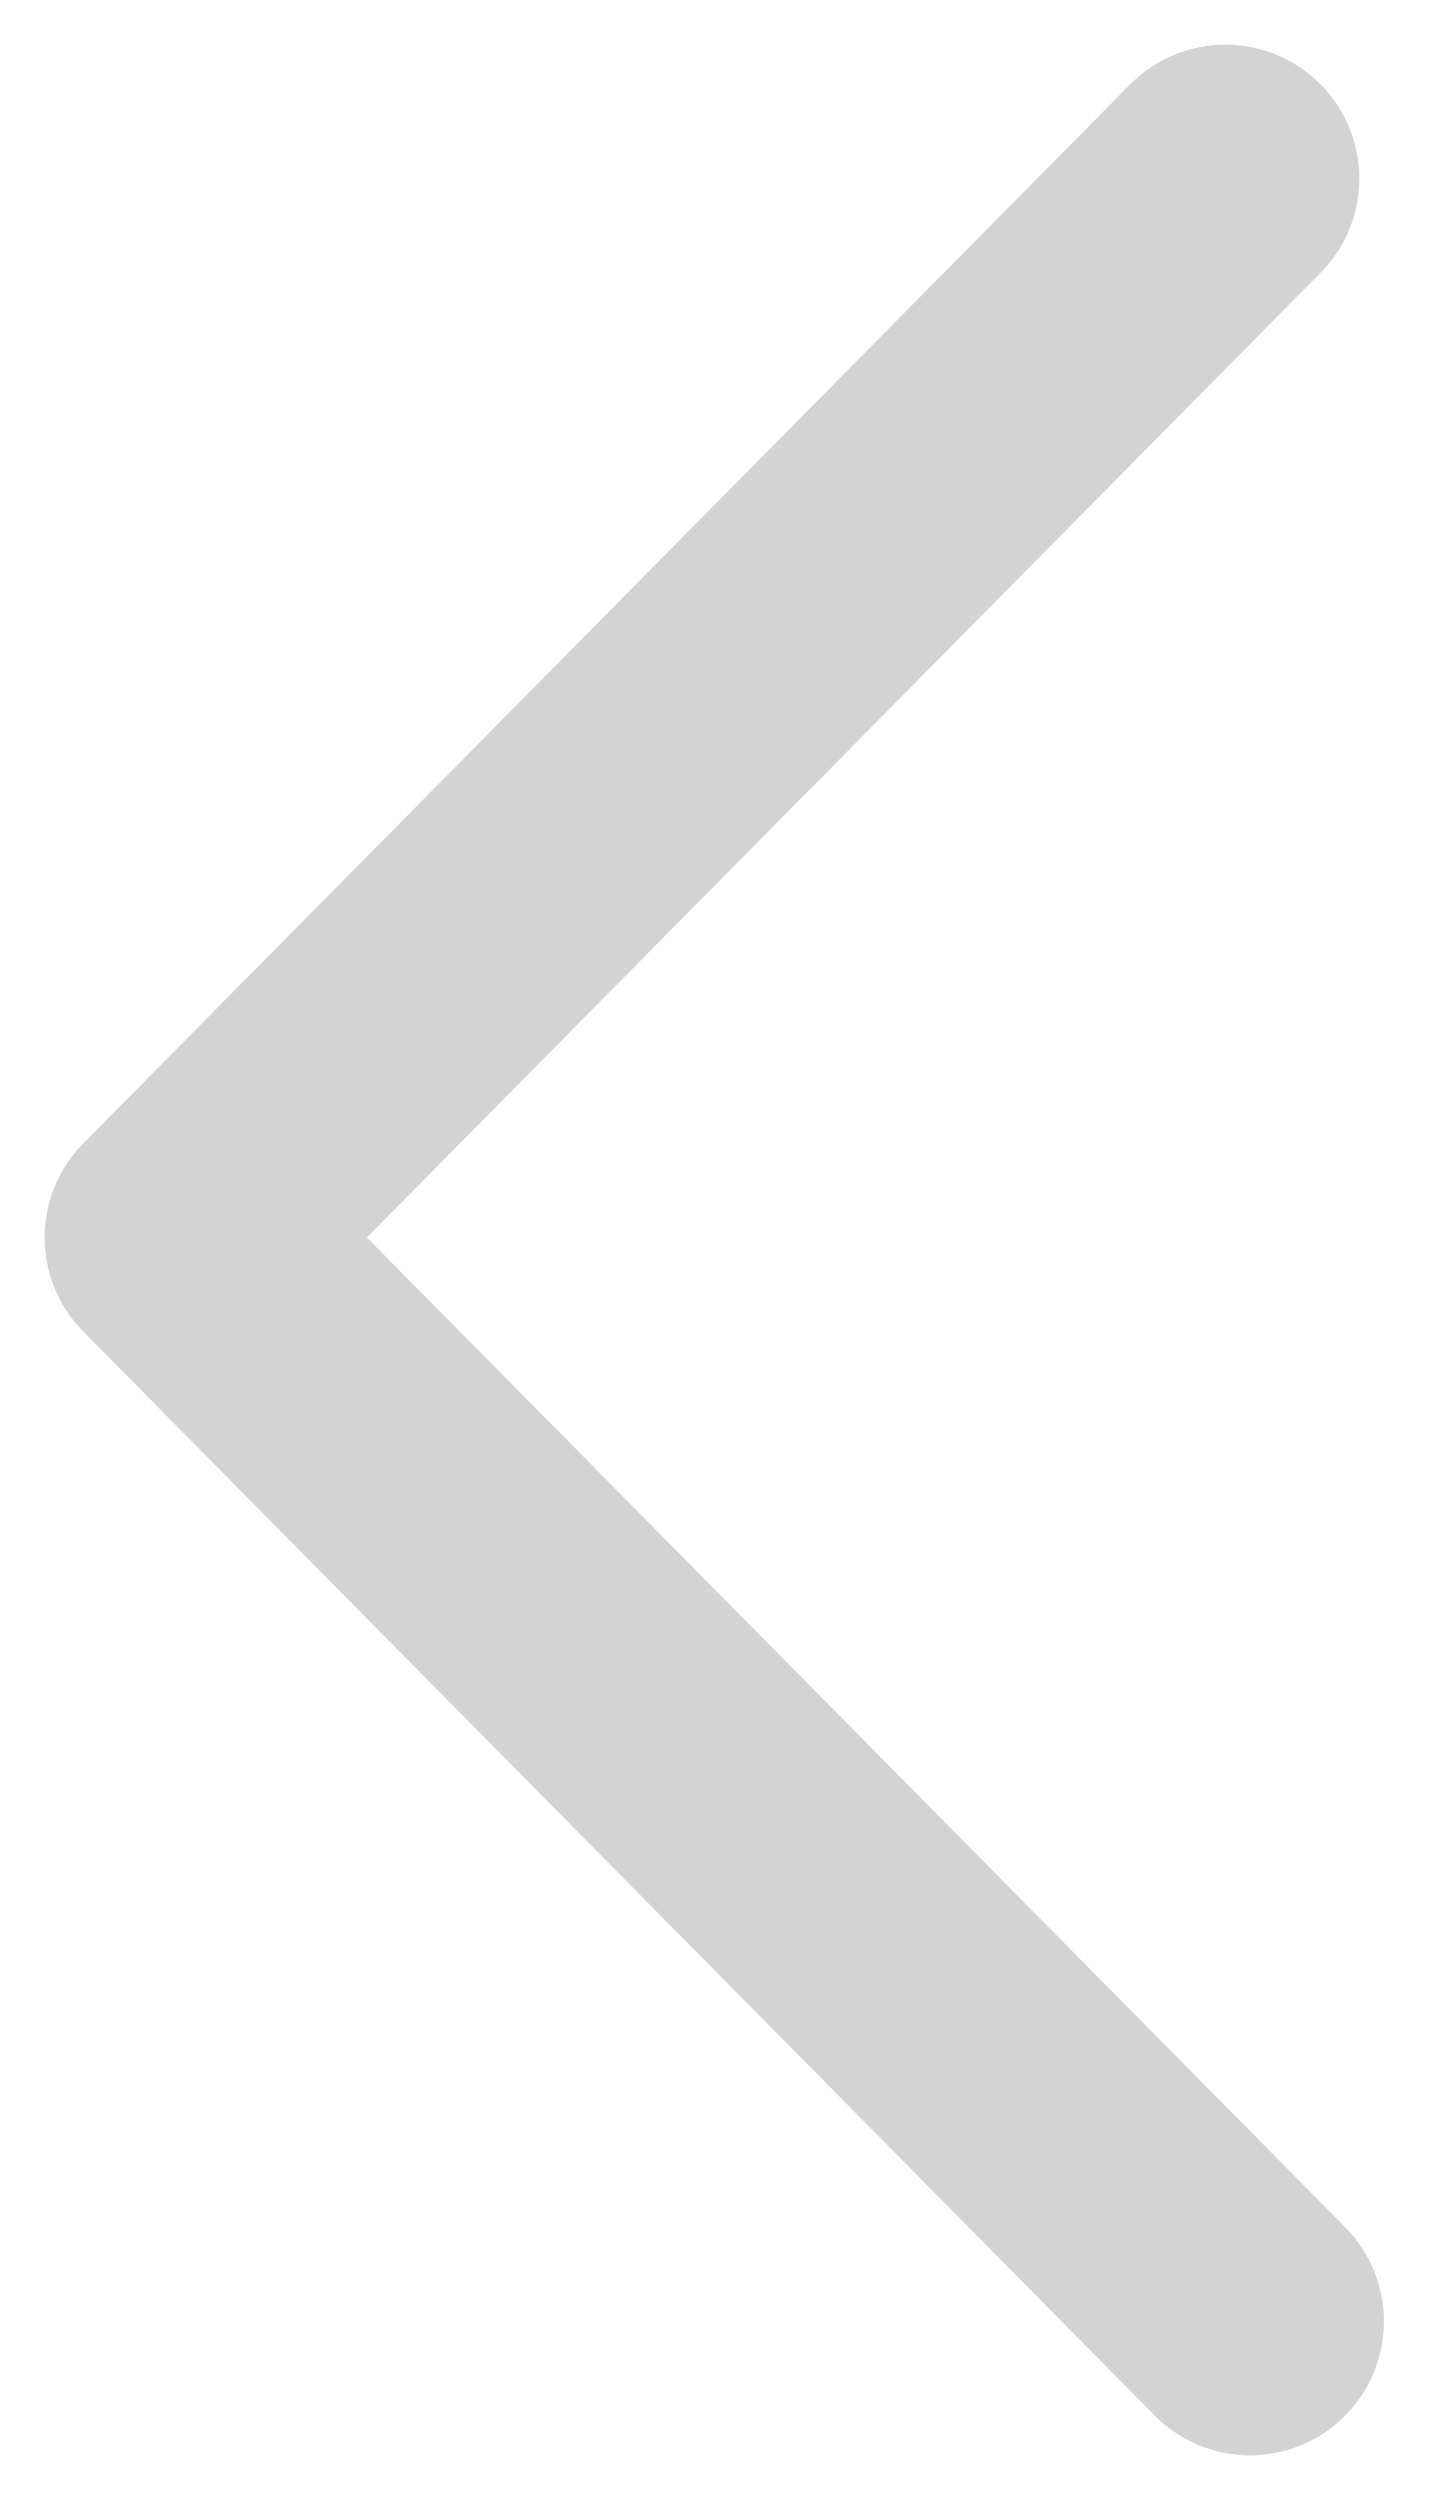
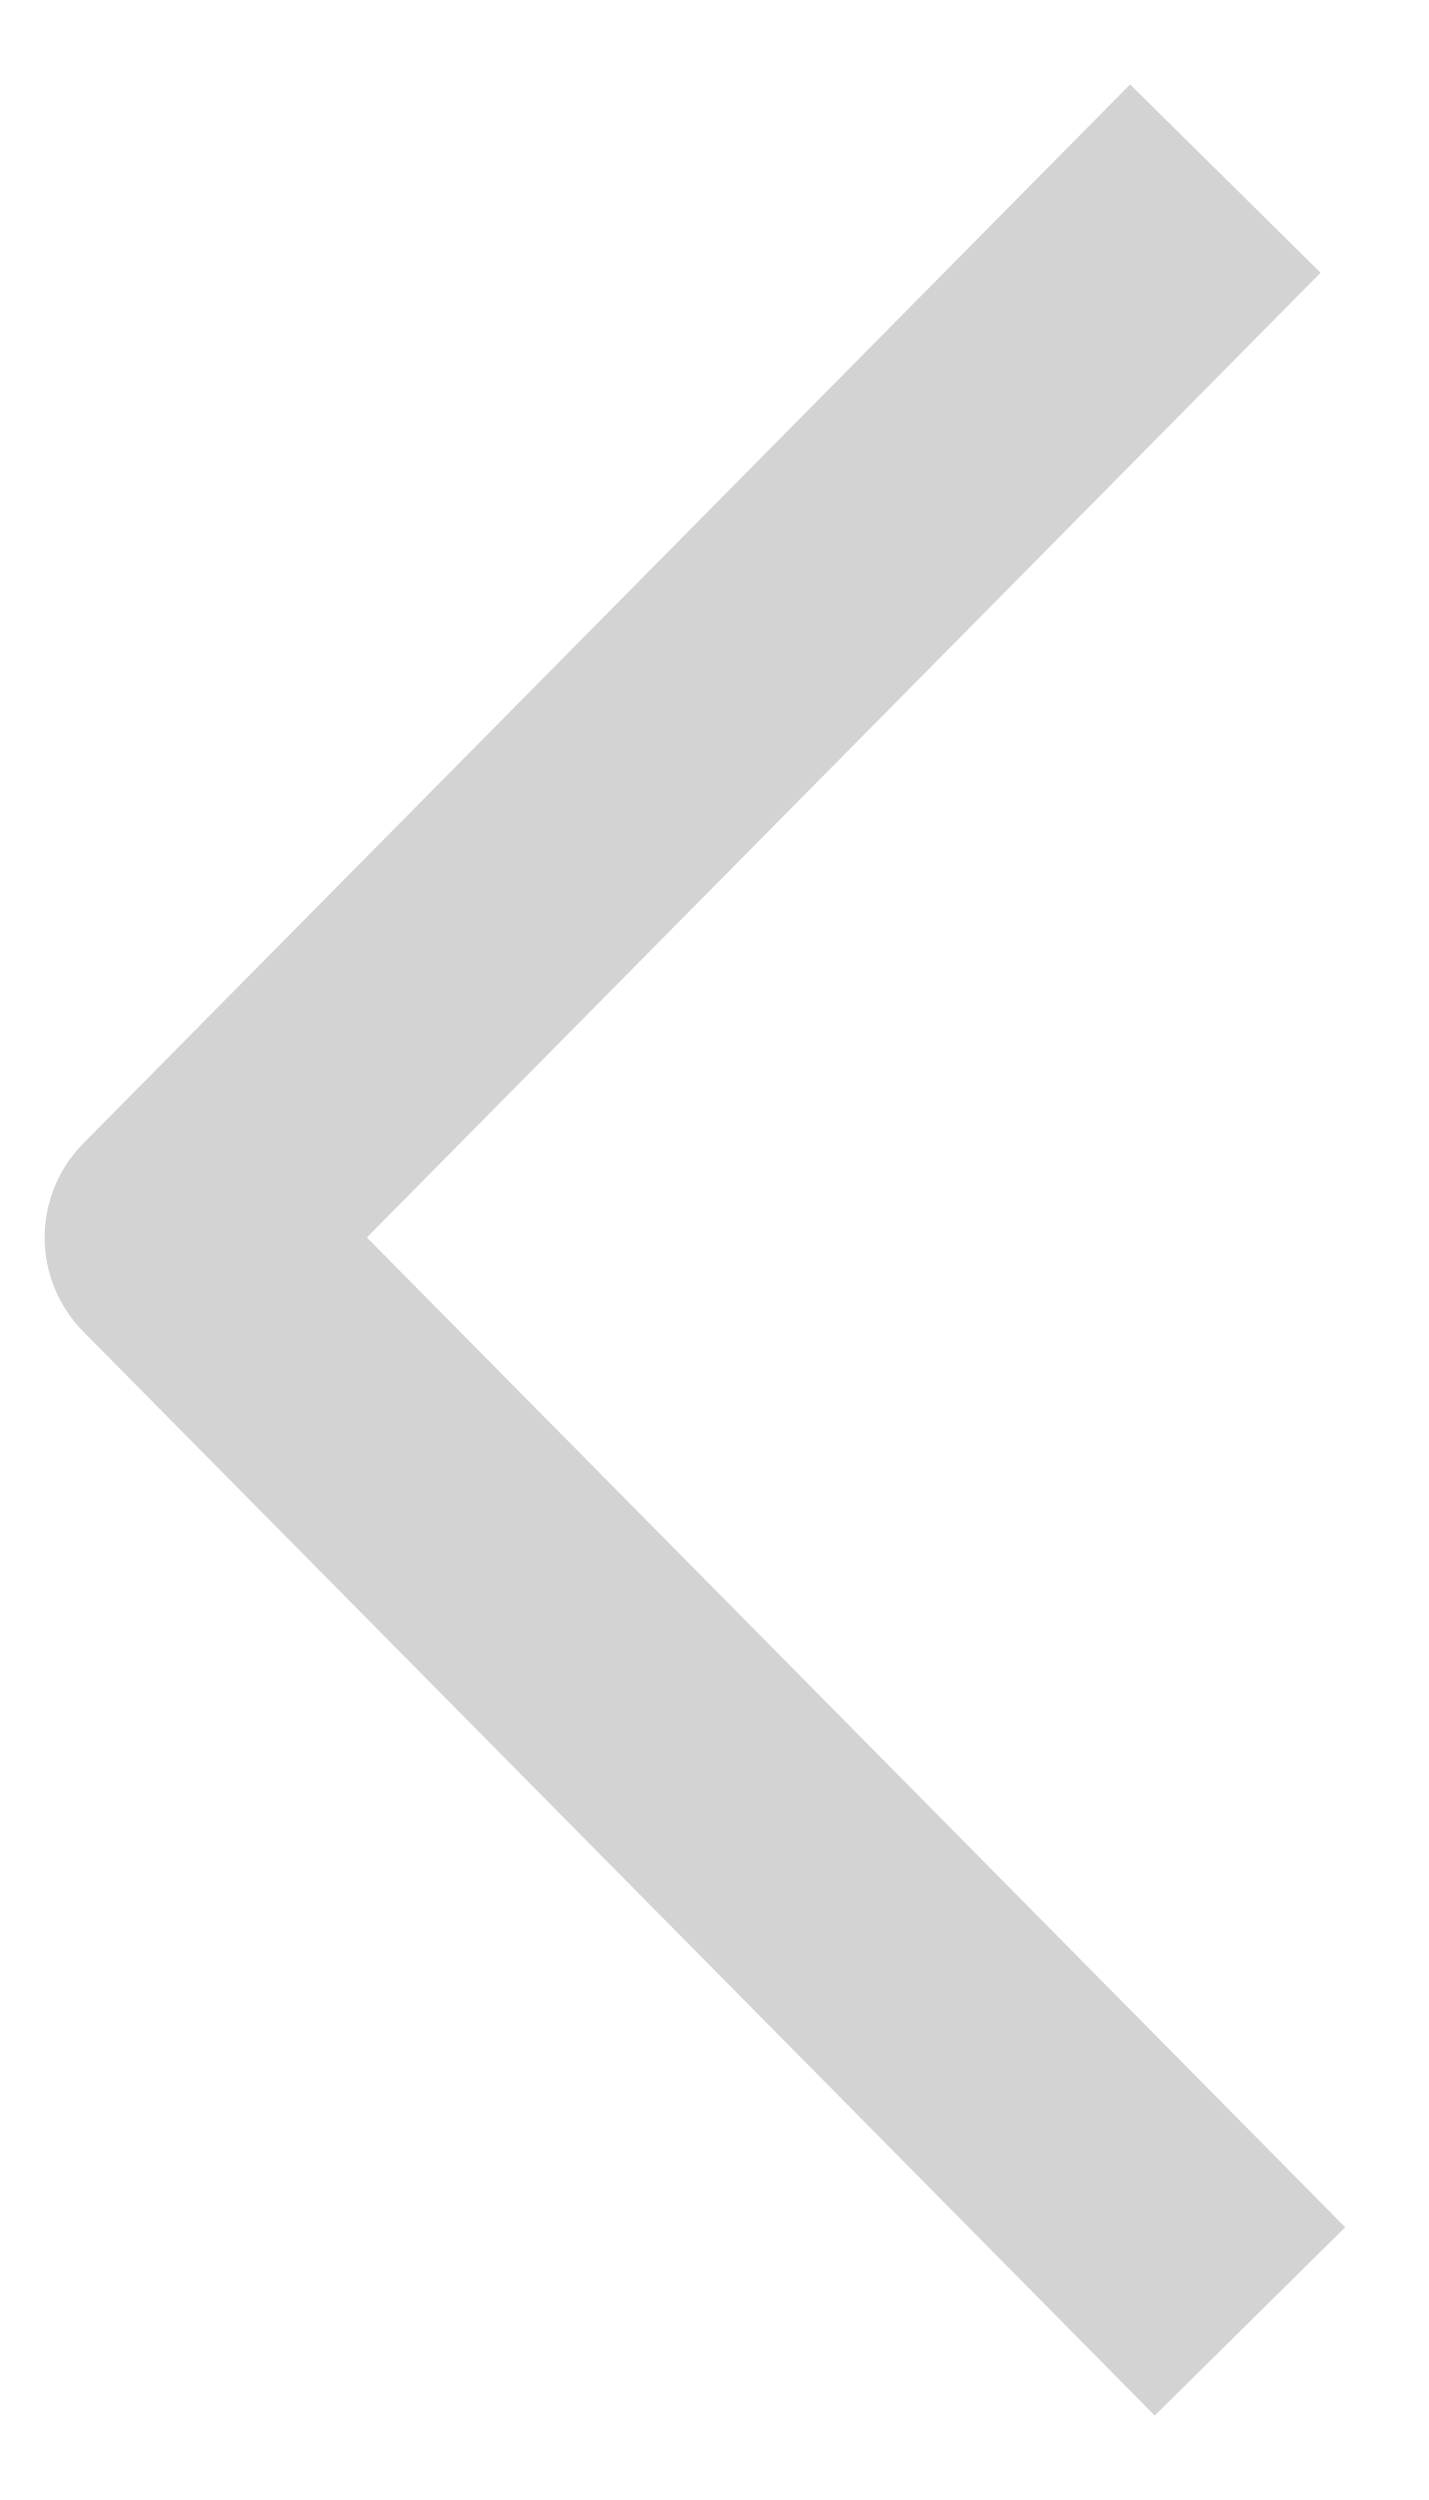
<svg xmlns="http://www.w3.org/2000/svg" width="8" height="14" viewBox="0 0 8 14" fill="none">
-   <path d="M7 13L1 6.93L6.862 1" stroke="#D3D3D3" stroke-width="1.5" stroke-linecap="round" stroke-linejoin="round" />
+   <path d="M7 13L1 6.93L6.862 1" stroke="#D3D3D3" stroke-width="1.5" strokeLinecap="round" stroke-linejoin="round" />
</svg>
